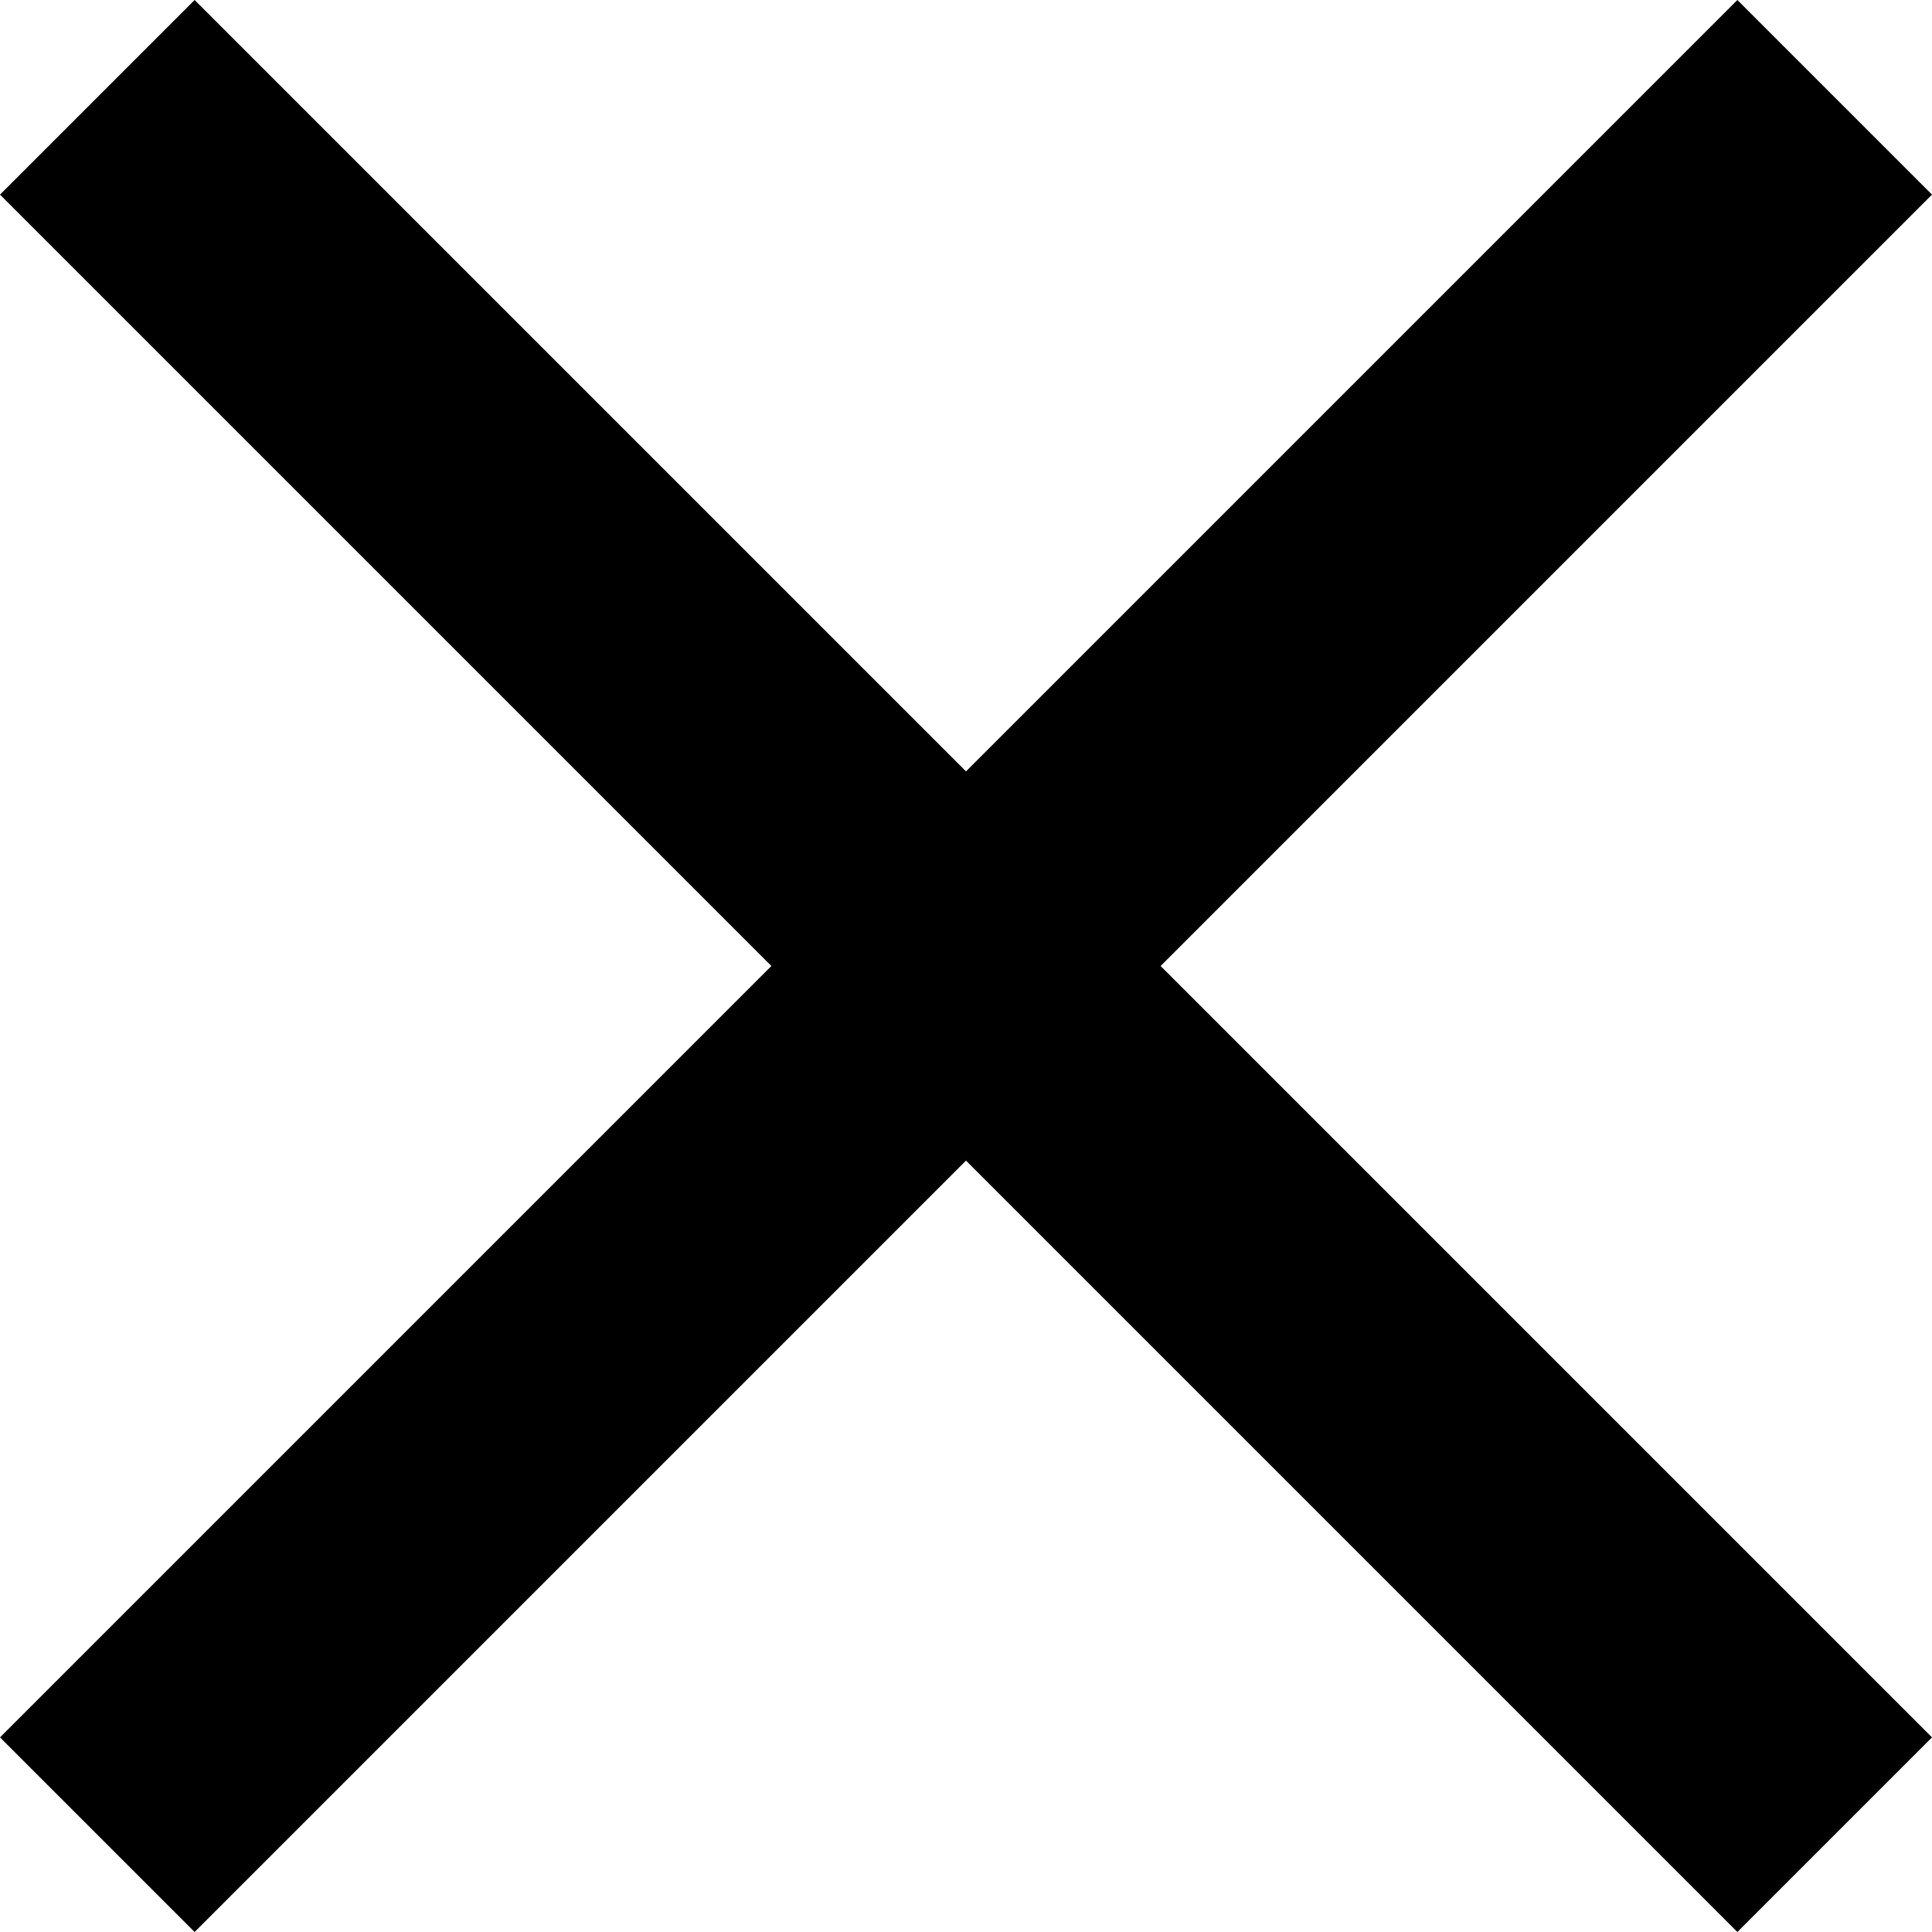
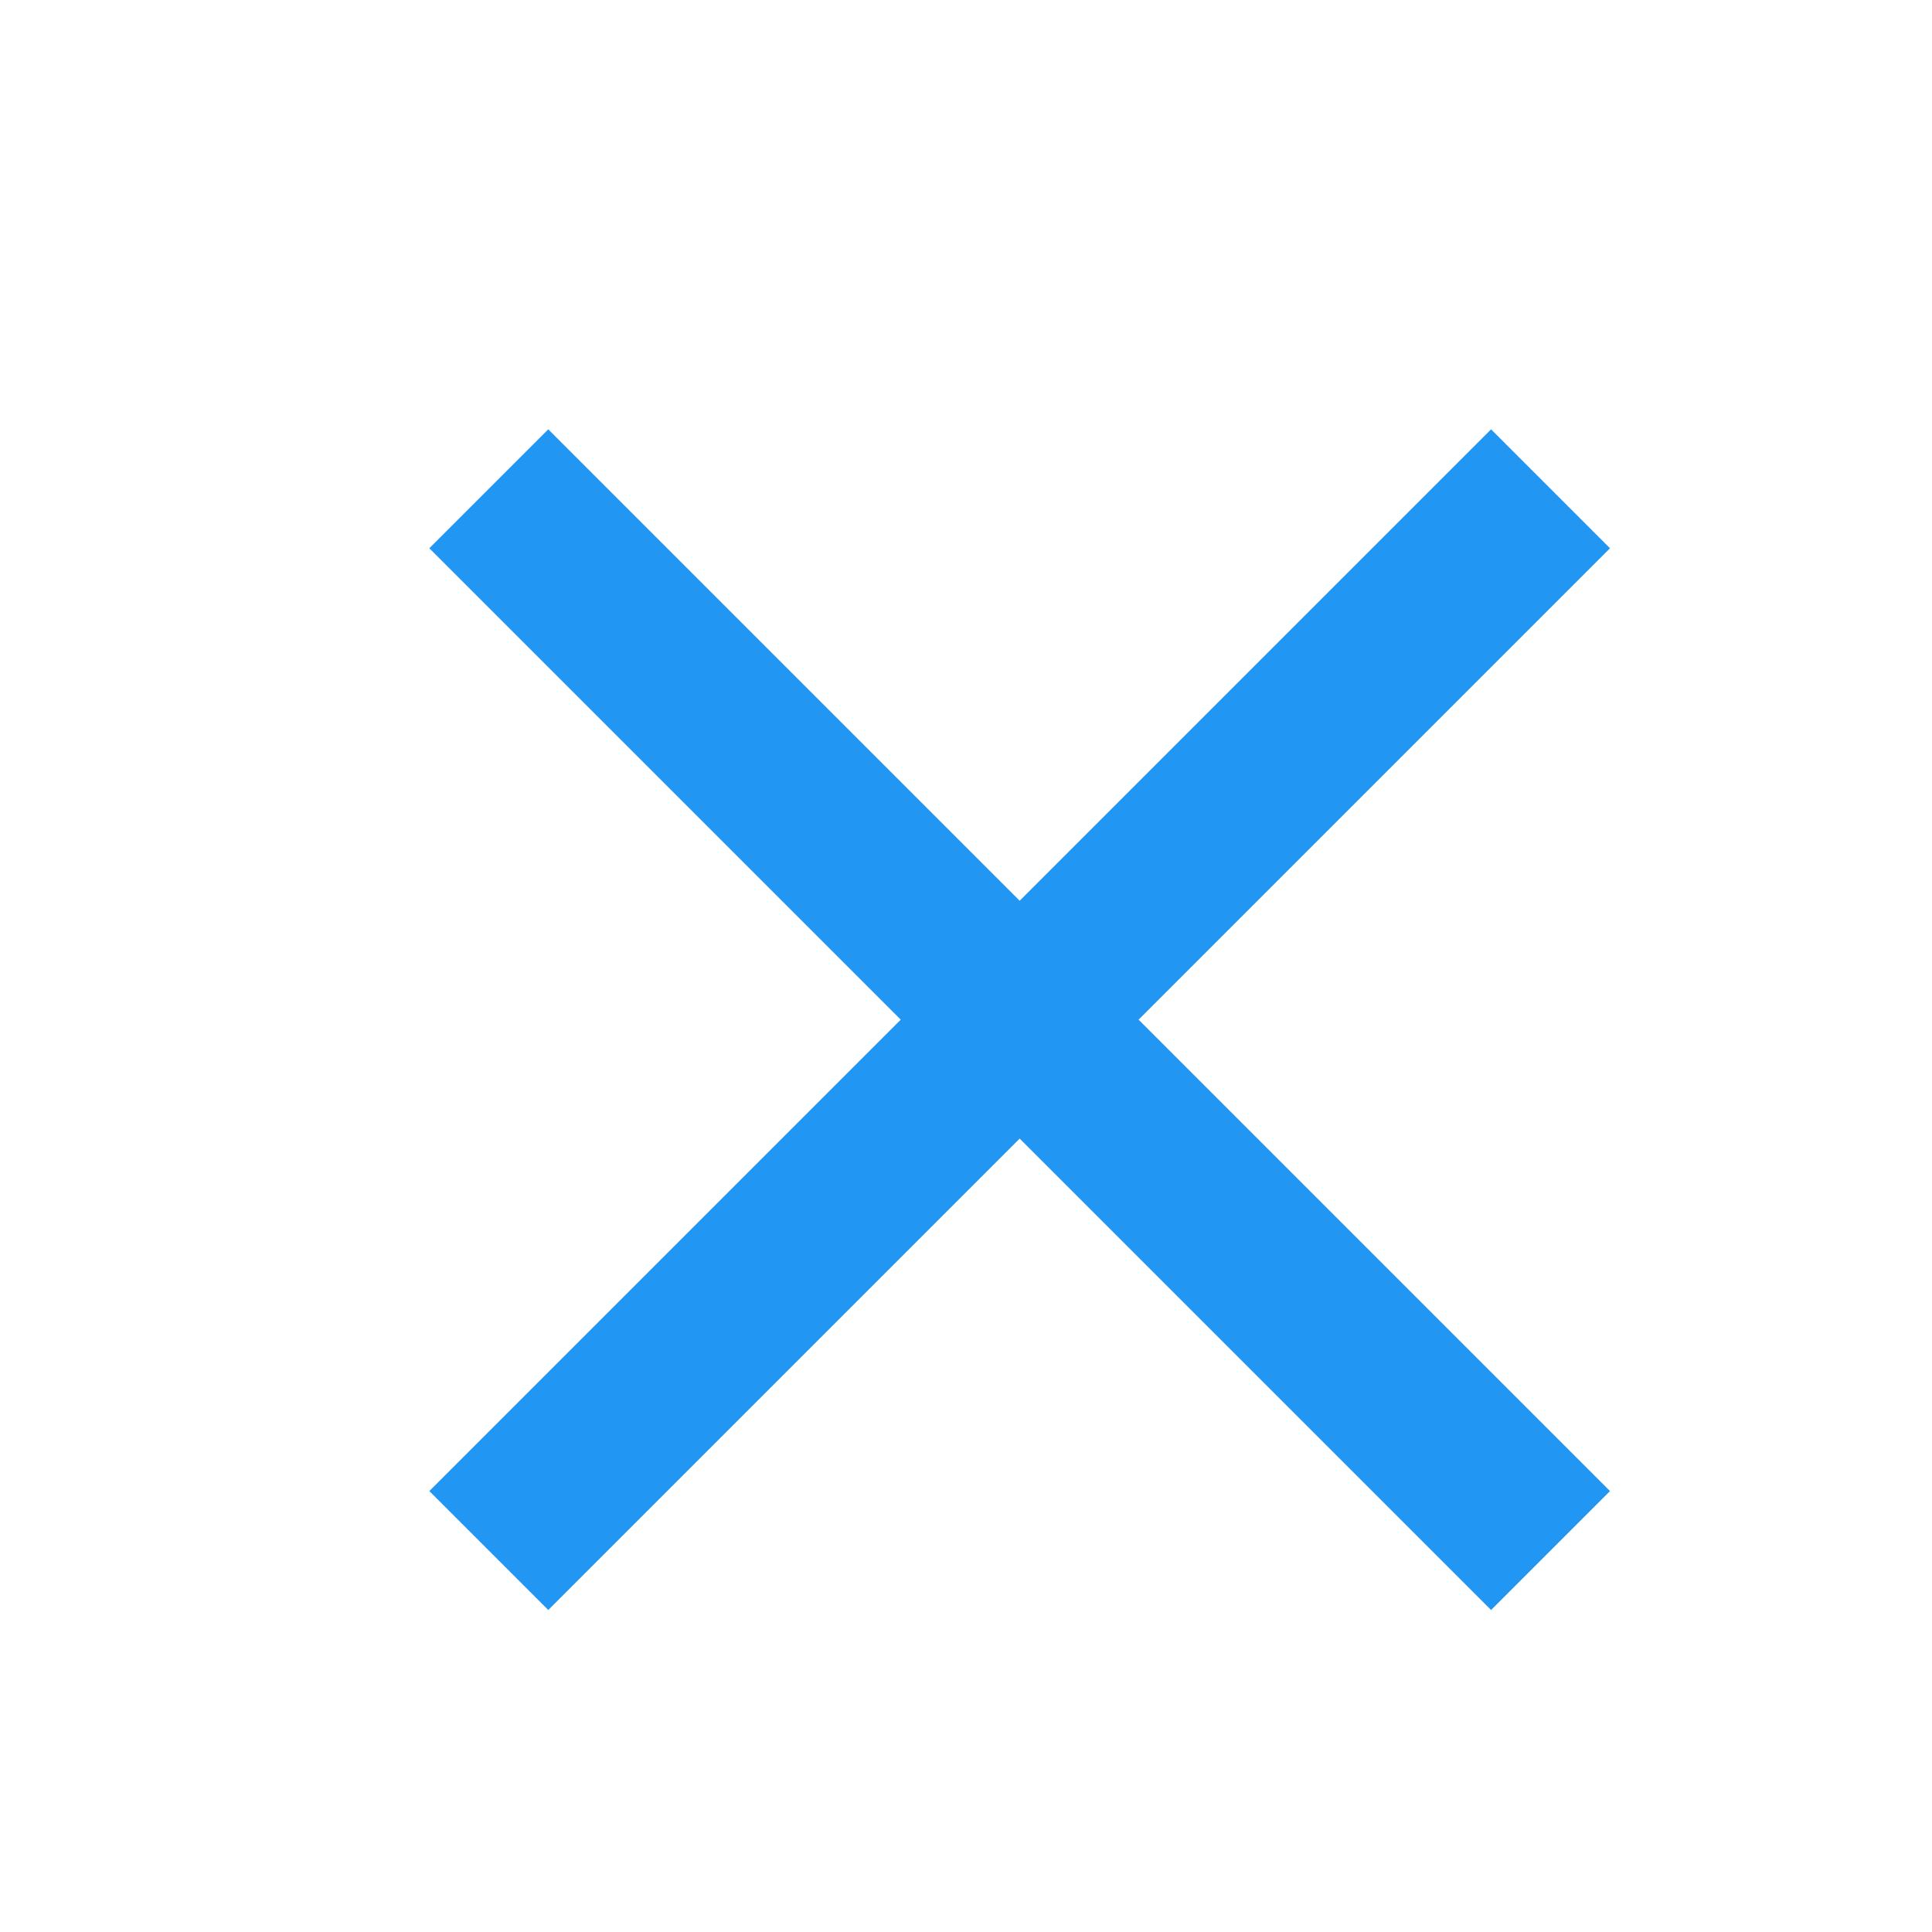
- <svg xmlns="http://www.w3.org/2000/svg" width="11" height="11" viewBox="0 0 11 11" fill="none">
-   <path d="M11 1.108L9.892 0L5.5 4.392L1.108 0L0 1.108L4.392 5.5L0 9.892L1.108 11L5.5 6.608L9.892 11L11 9.892L6.608 5.5L11 1.108Z" fill="black" />
+ <svg xmlns="http://www.w3.org/2000/svg" width="18" height="18" viewBox="0 0 18 18" fill="none">
+   <path d="M15 5.108L13.892 4L9.5 8.392L5.108 4L4 5.108L8.392 9.5L4 13.892L5.108 15L9.5 10.608L13.892 15L15 13.892L10.608 9.5L15 5.108Z" fill="#2196F3" />
</svg>
